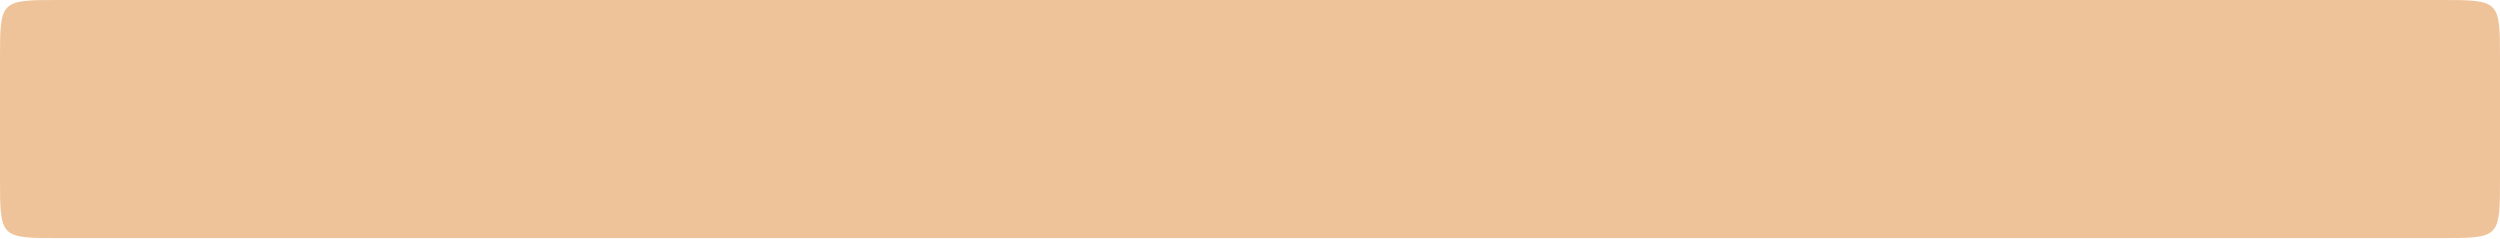
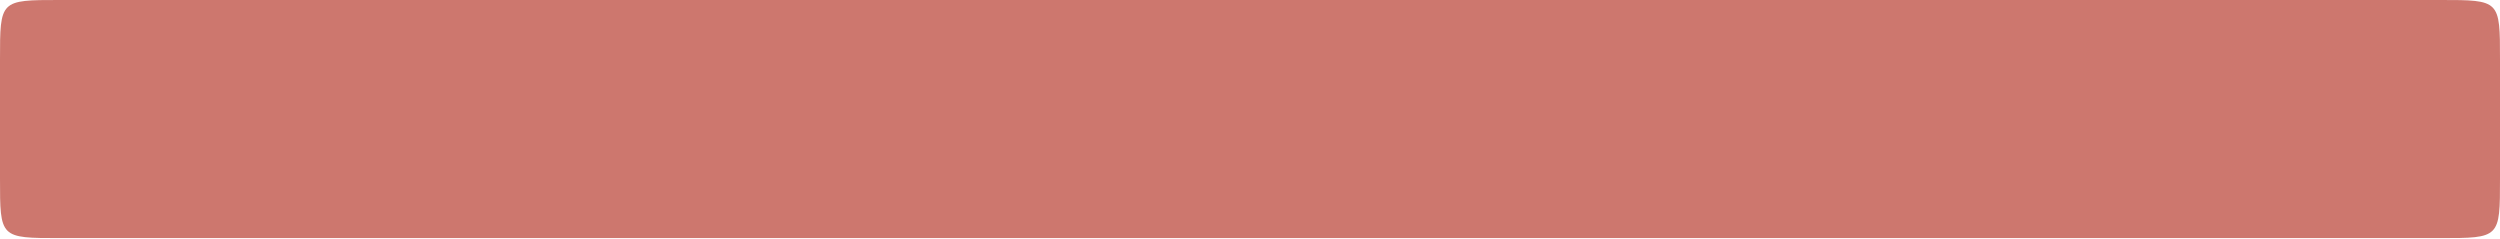
<svg xmlns="http://www.w3.org/2000/svg" width="42" height="4">
  <g transform="translate(0,-1048.362)">
-     <path d="m 1,1048.362 40,0 c 1,0 1,0 1,1 l 0,2 c 0,1 0,1 -1,1 l -40,0 c -1,0 -1,0 -1,-1 l 0,-2 c 0,-1 0,-1 1,-1 z" fill="#eec399" />
+     <path d="m 1,1048.362 40,0 c 1,0 1,0 1,1 l 0,2 c 0,1 0,1 -1,1 l -40,0 c -1,0 -1,0 -1,-1 l 0,-2 c 0,-1 0,-1 1,-1 z" fill="#cd776e" />
  </g>
</svg>
